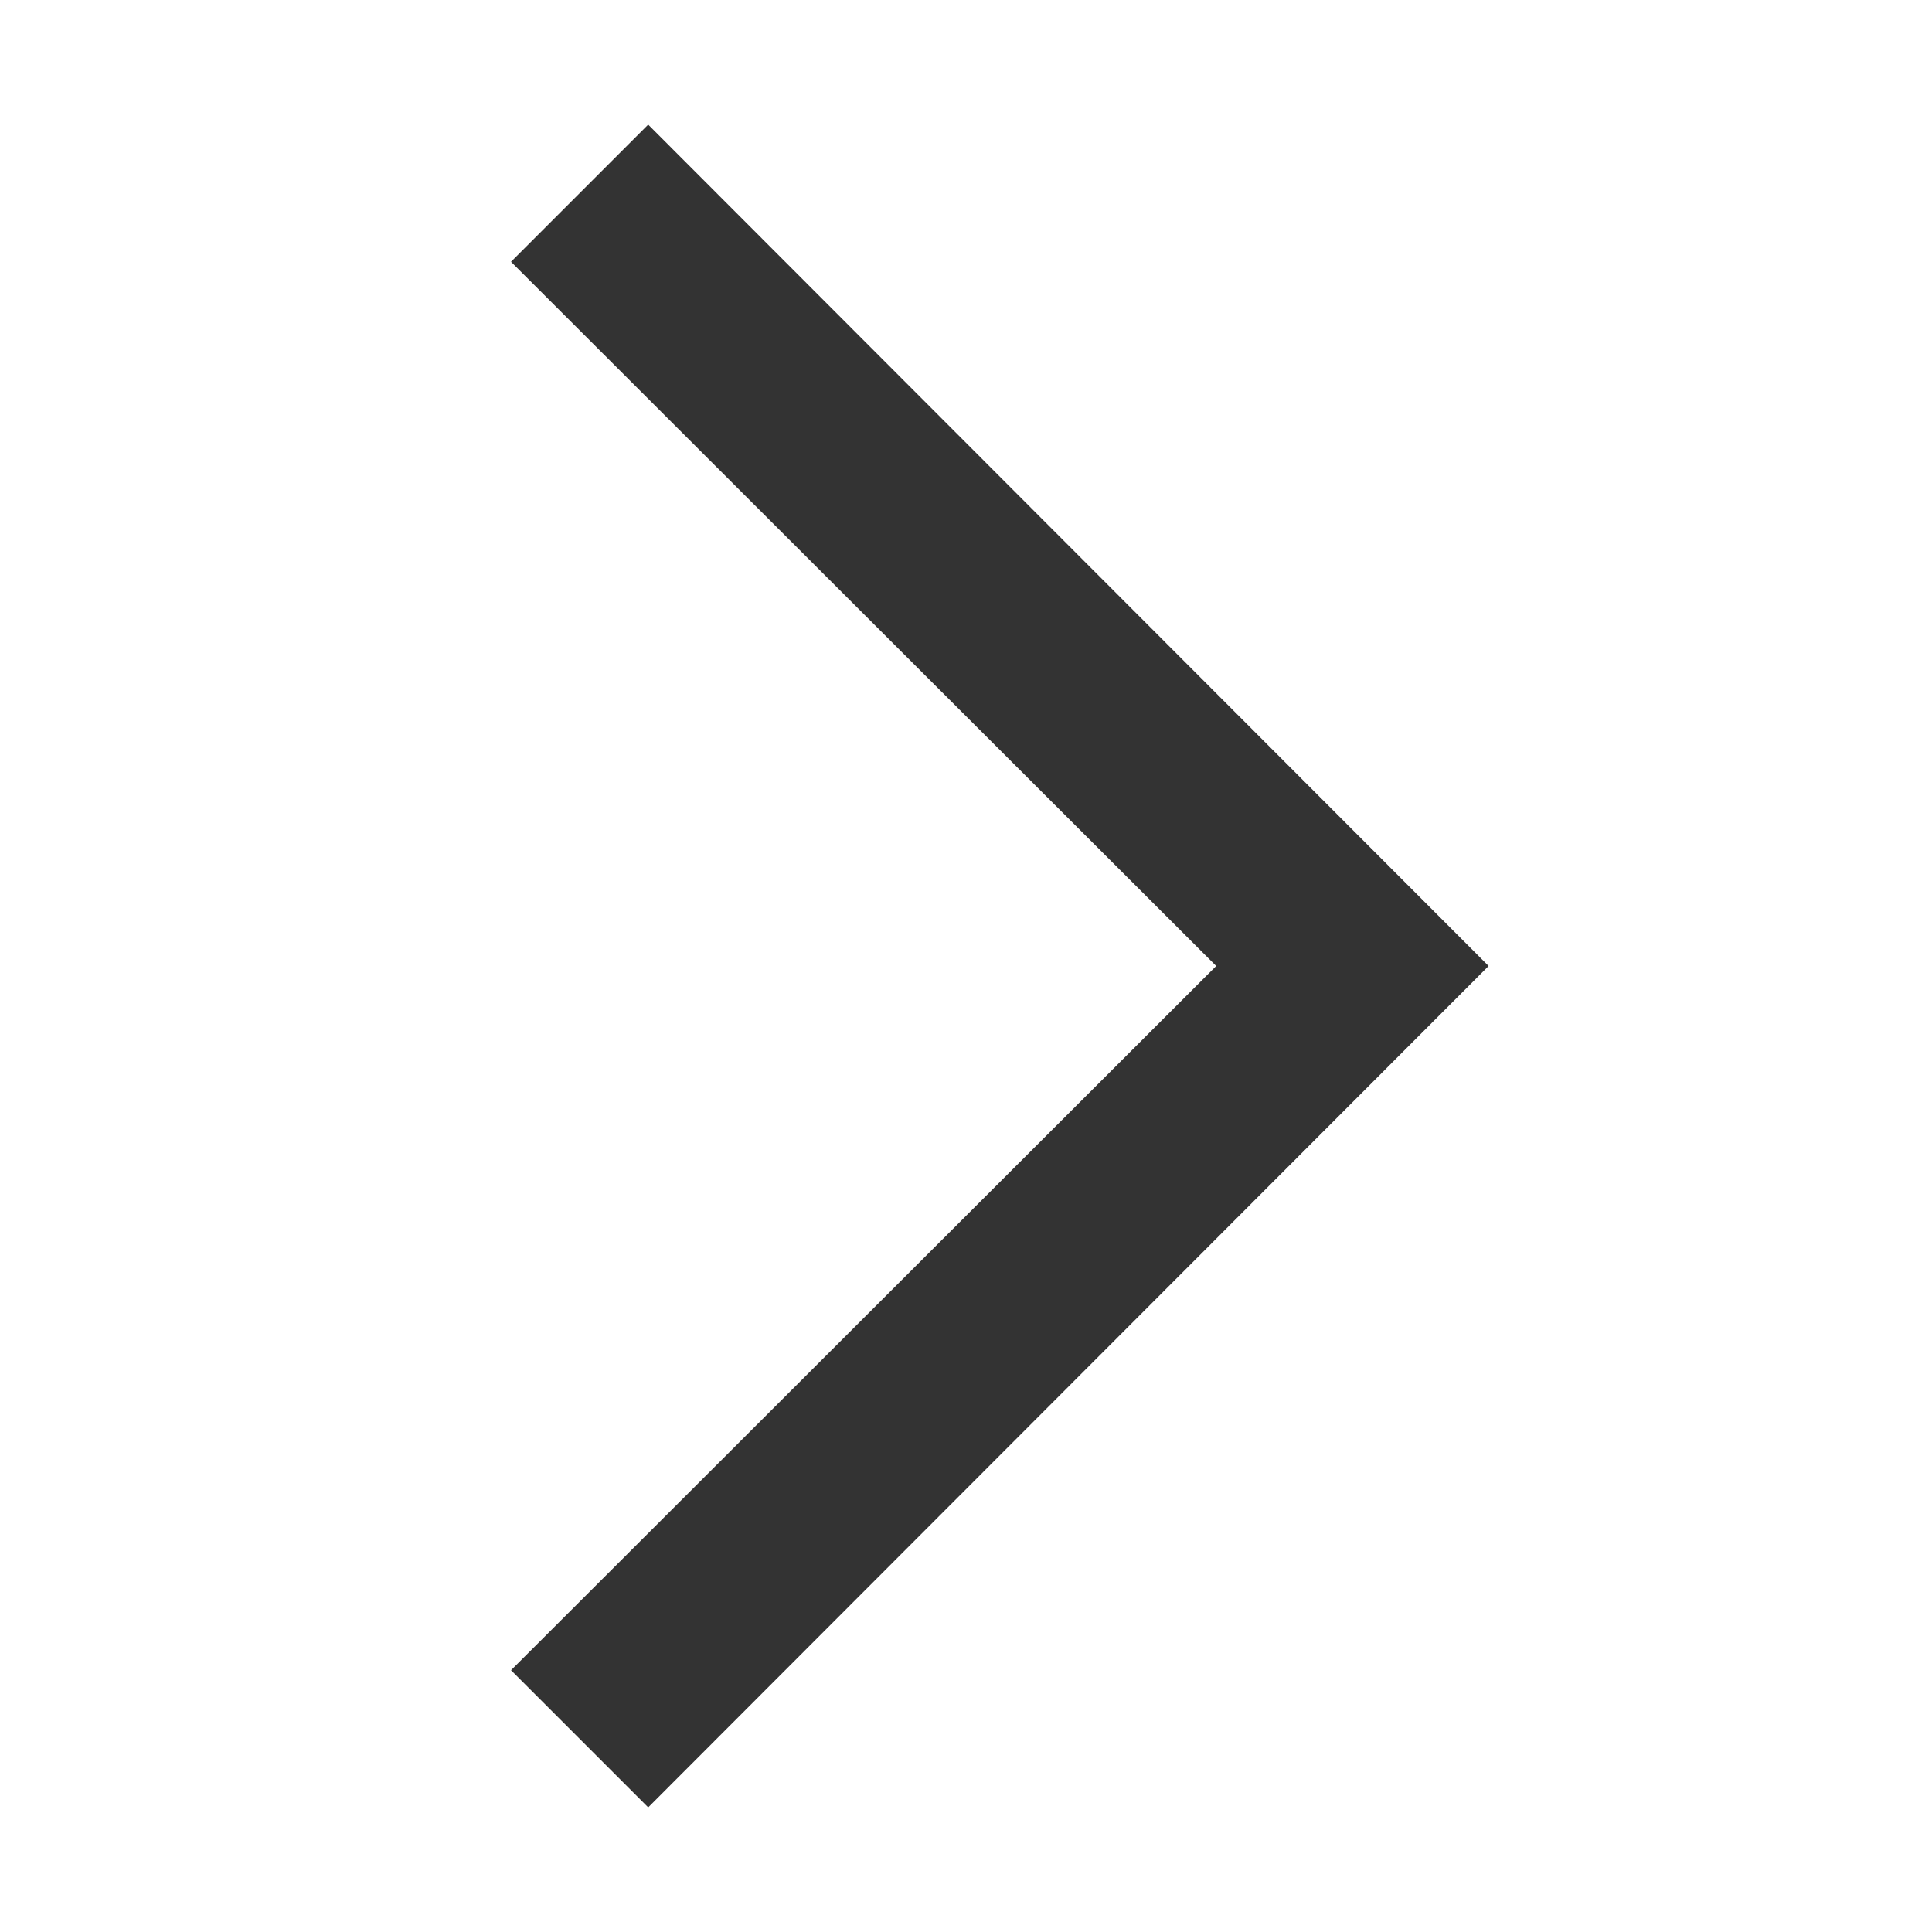
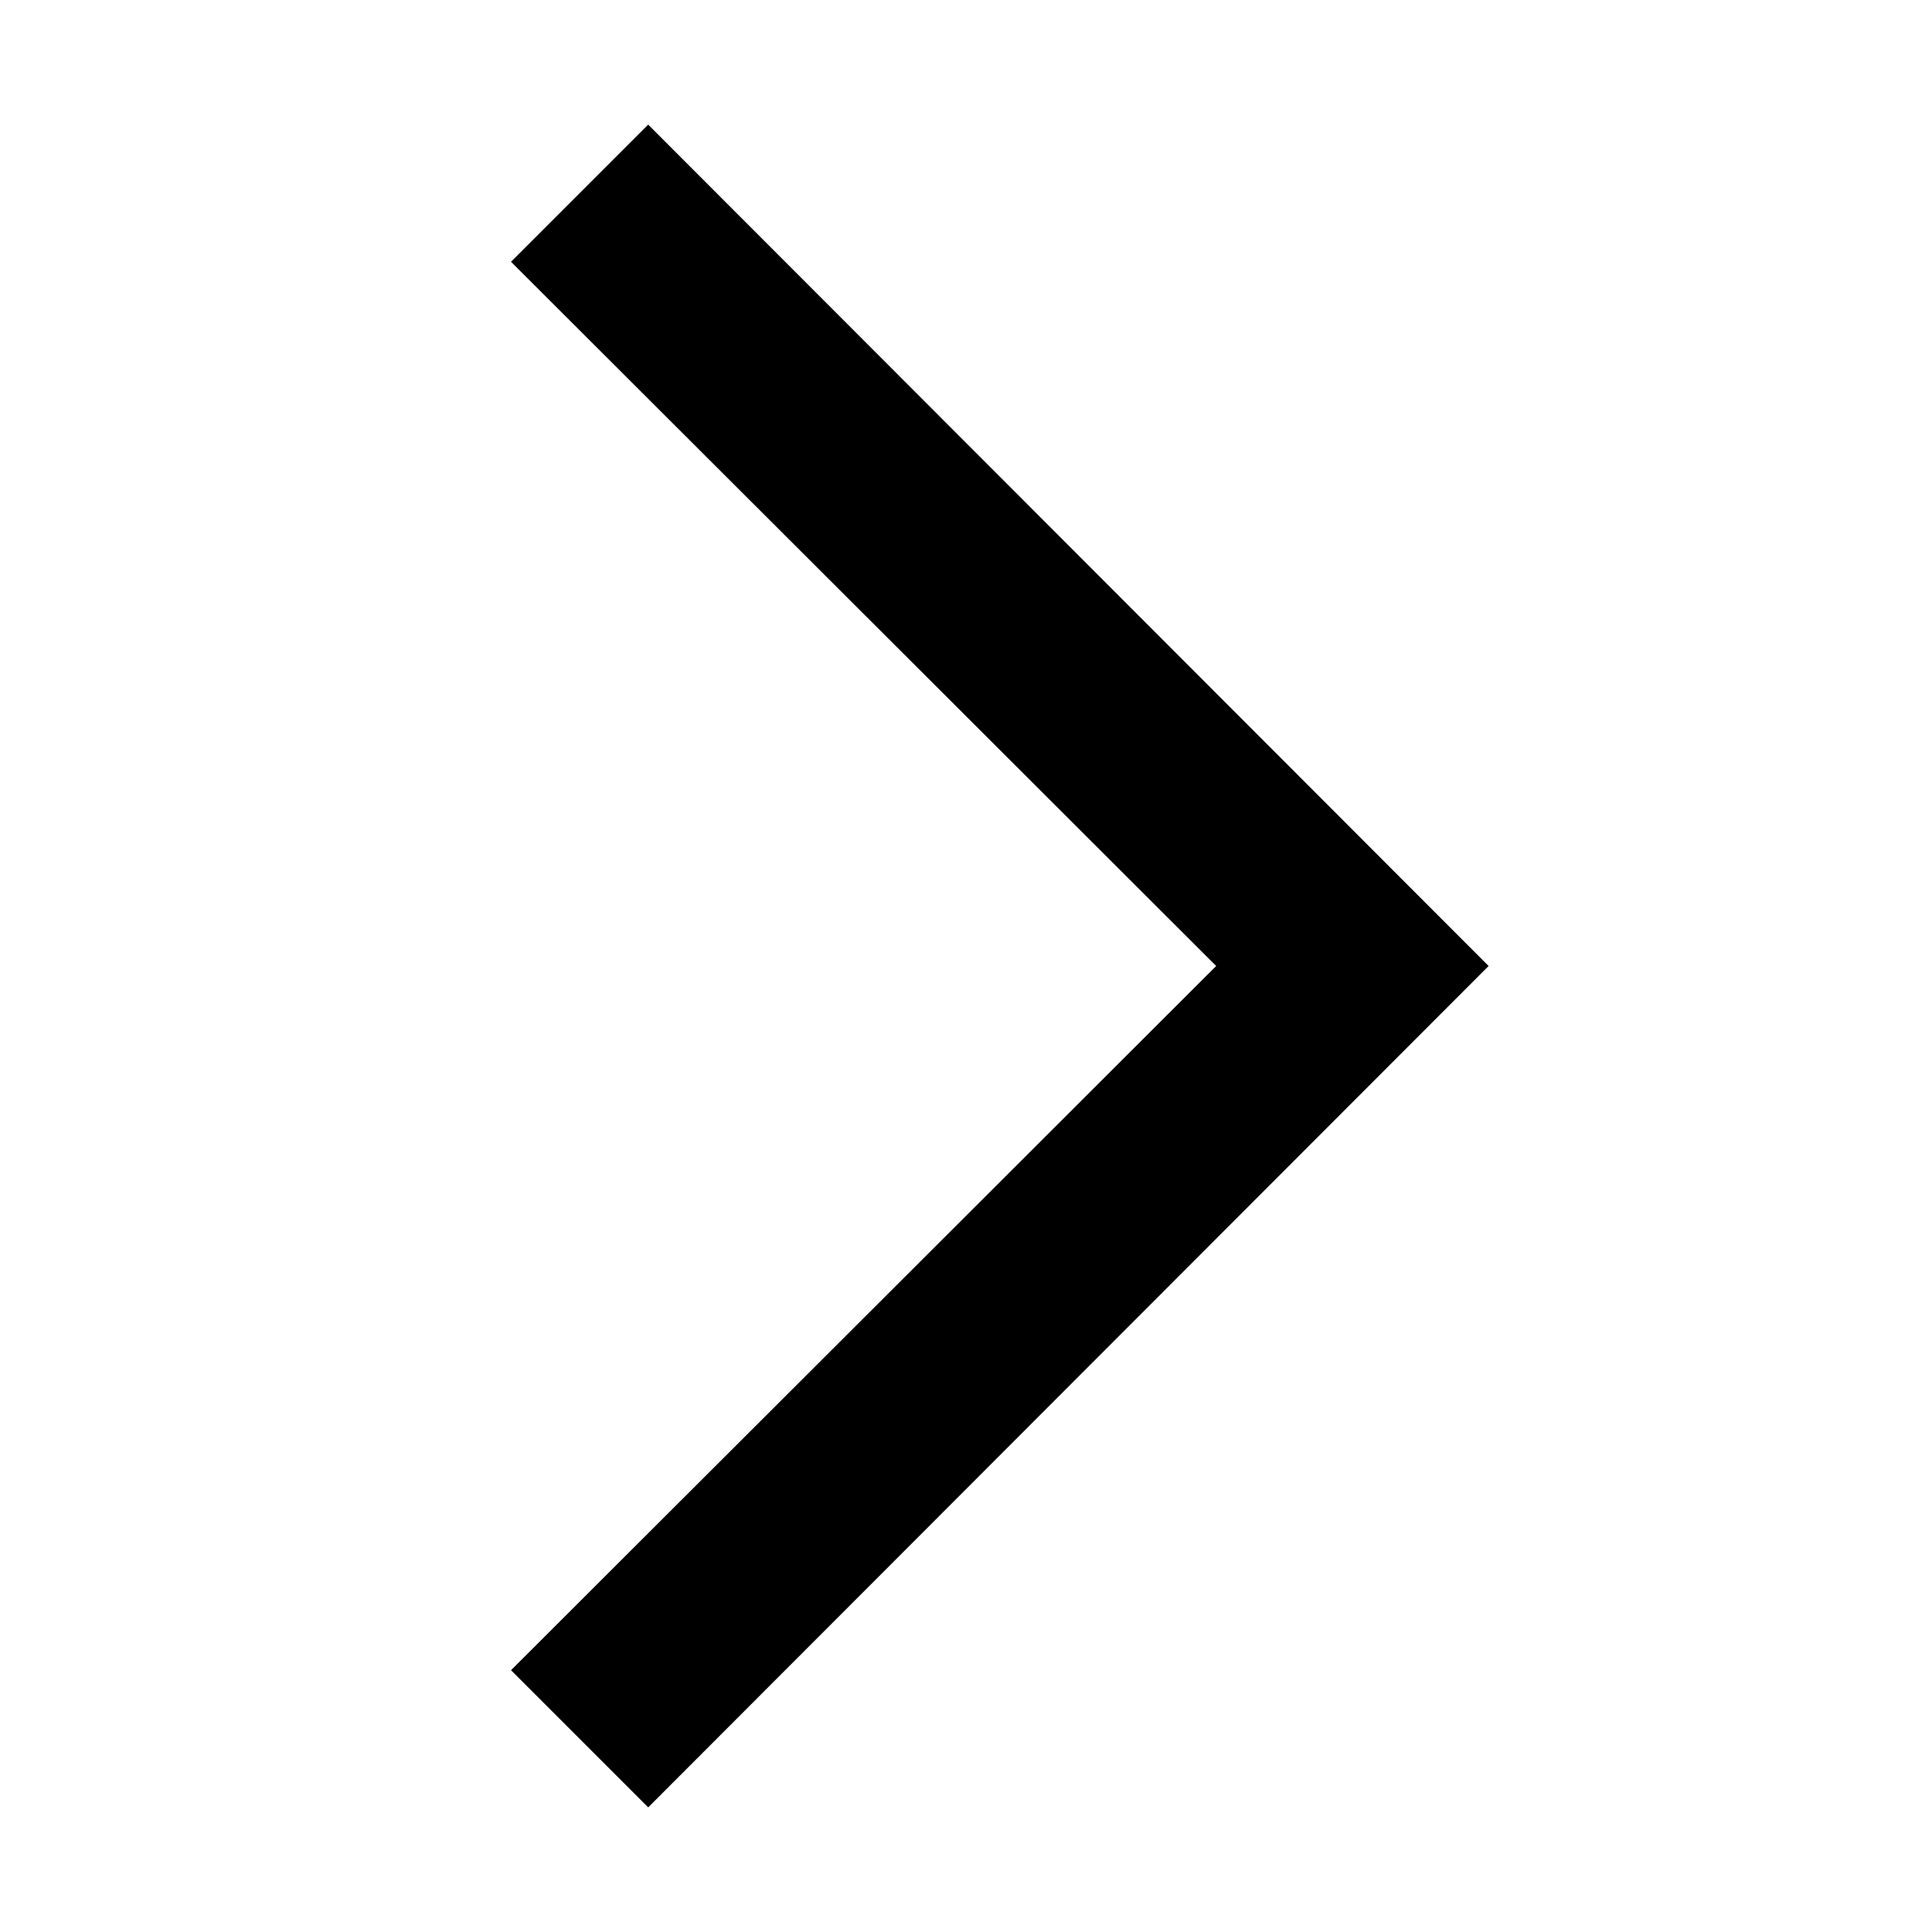
<svg xmlns="http://www.w3.org/2000/svg" t="1686711383012" class="icon" viewBox="0 0 1024 1024" version="1.1" p-id="10488" width="200" height="200">
-   <path d="M343.552 66.048L270.848 138.752l373.76 373.248-373.76 373.248 72.704 72.704 445.44-445.952-445.44-445.952z" fill="#333333" p-id="10489" />
+   <path d="M343.552 66.048L270.848 138.752l373.76 373.248-373.76 373.248 72.704 72.704 445.44-445.952-445.44-445.952z" p-id="10489" />
</svg>
